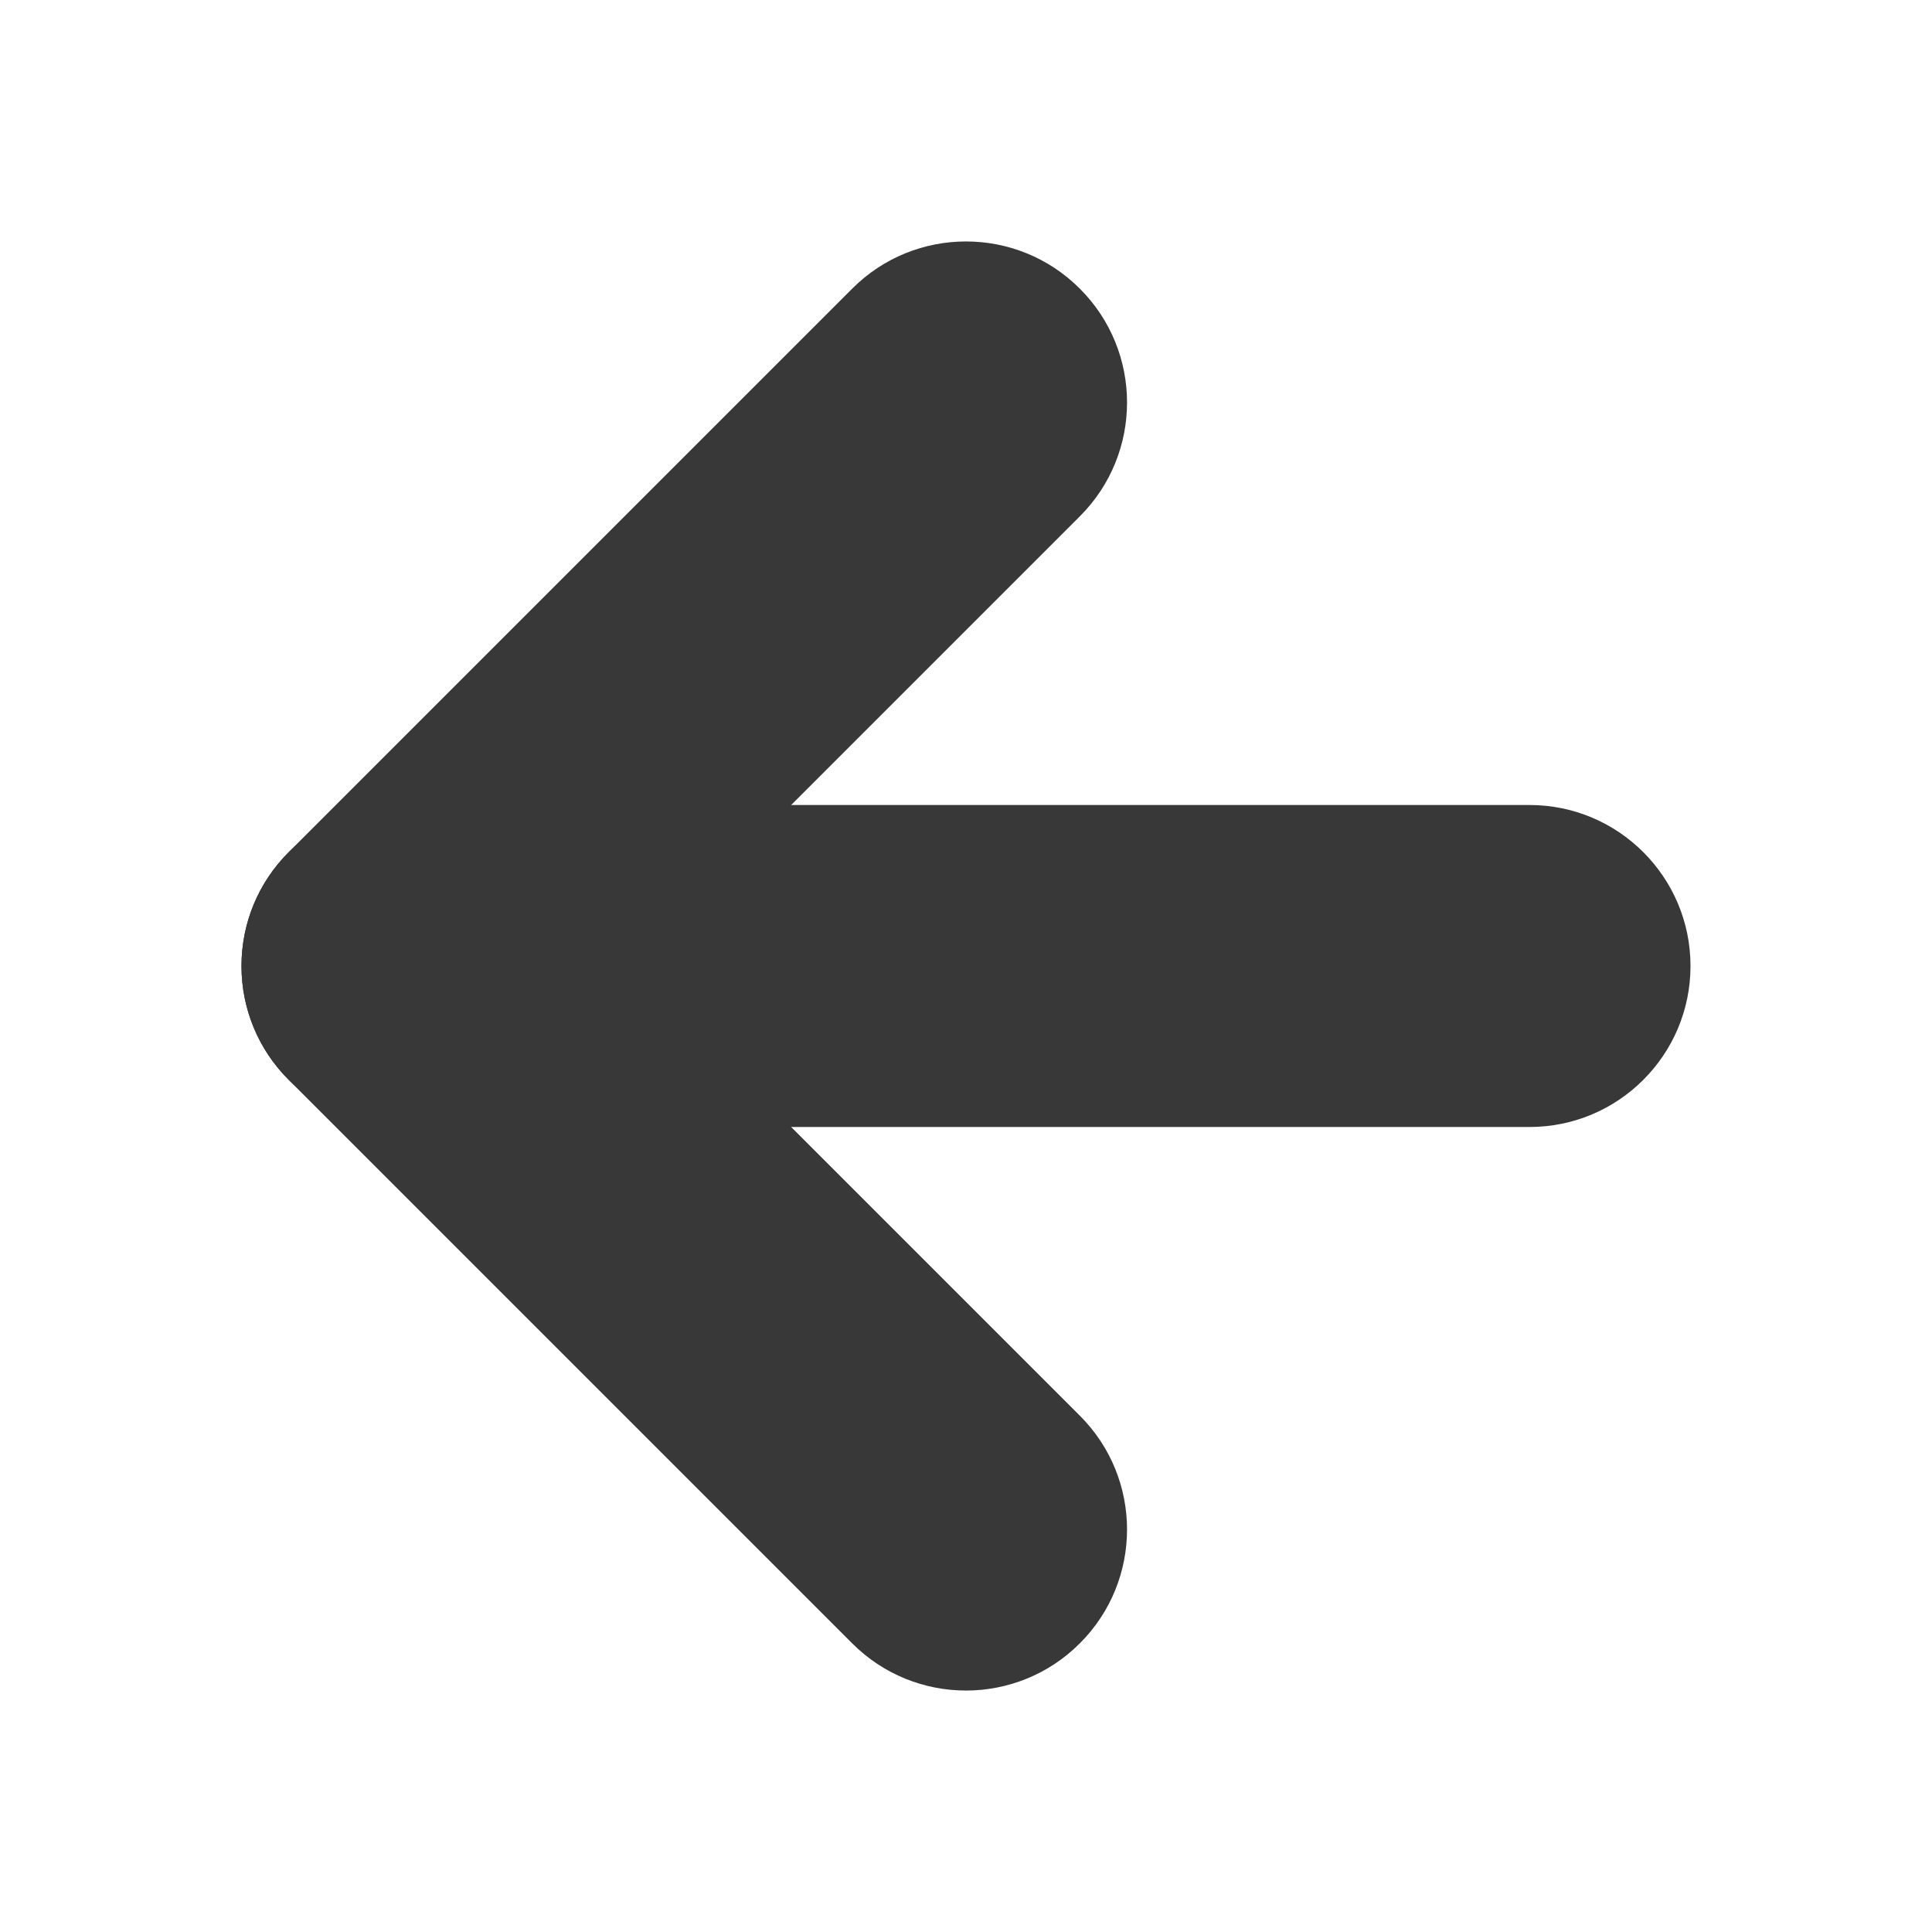
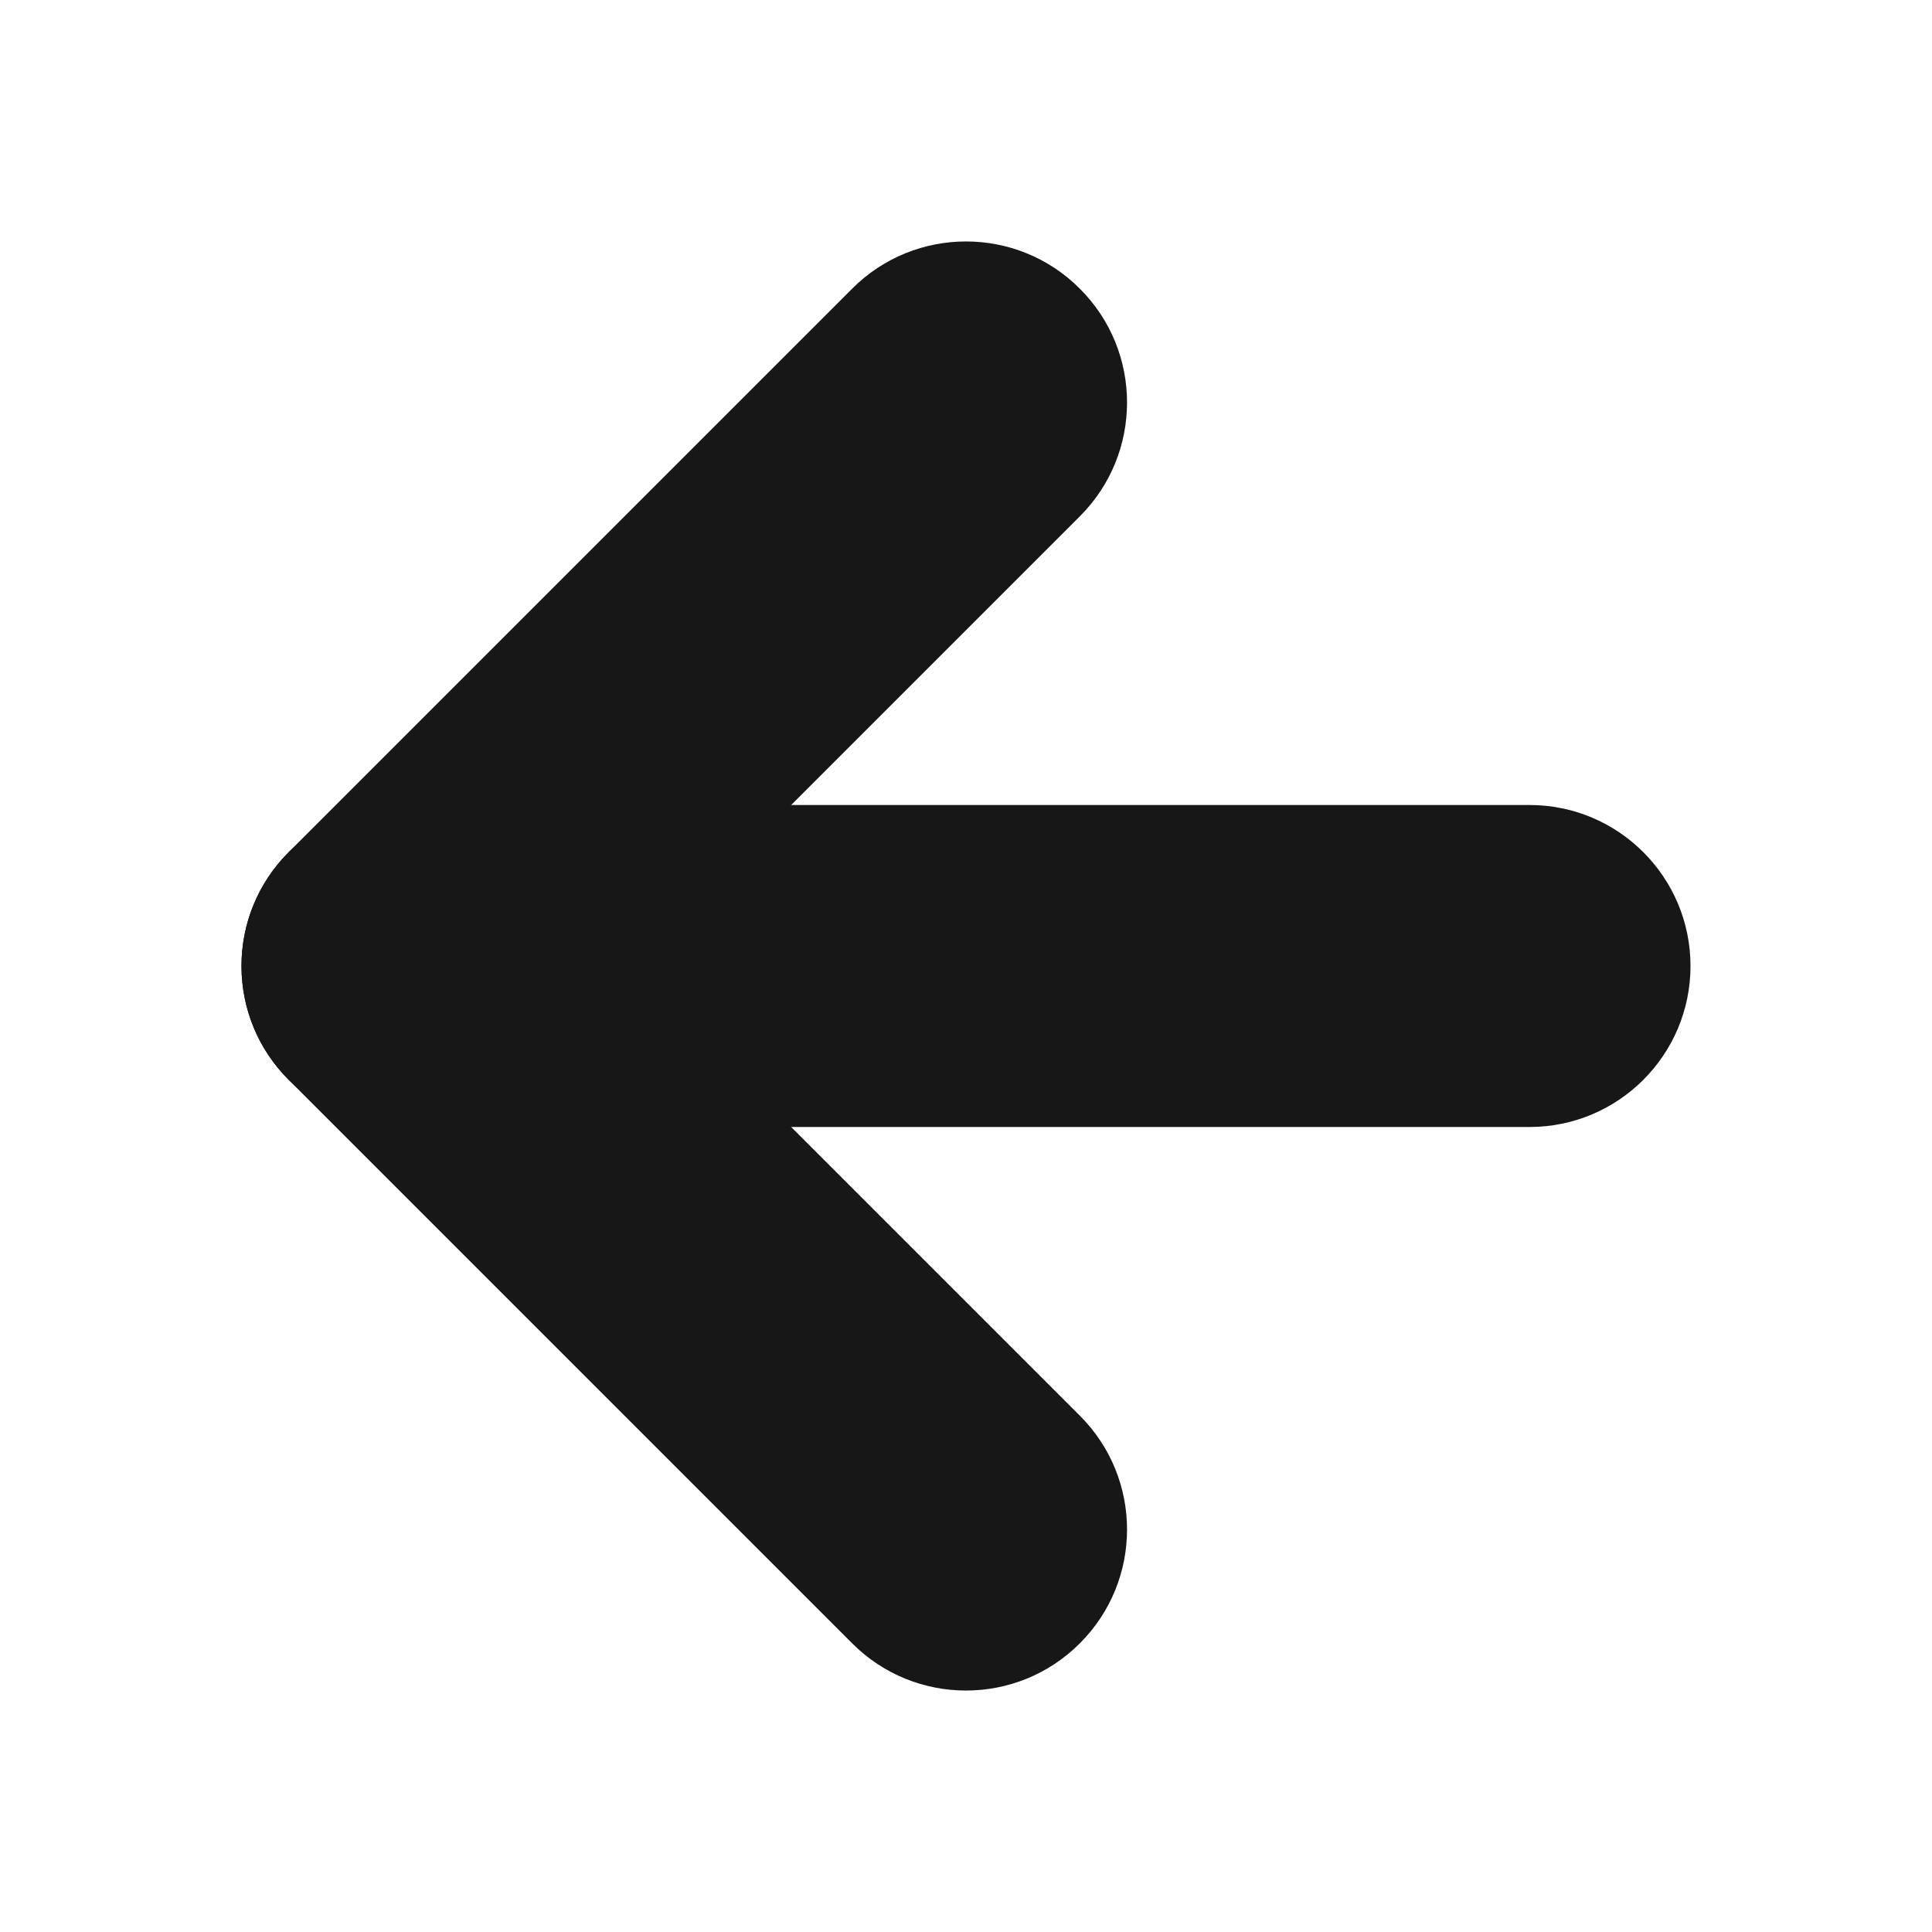
<svg xmlns="http://www.w3.org/2000/svg" width="12" height="12" viewBox="0 0 12 12" fill="none">
-   <path fill-rule="evenodd" clip-rule="evenodd" d="M1.5 6C1.5 5.448 1.948 5 2.5 5H9.5C10.052 5 10.5 5.448 10.5 6C10.5 6.552 10.052 7 9.5 7H2.5C1.948 7 1.5 6.552 1.5 6Z" fill="#383838" />
-   <path fill-rule="evenodd" clip-rule="evenodd" d="M6.707 1.793C7.098 2.183 7.098 2.817 6.707 3.207L3.914 6L6.707 8.793C7.098 9.183 7.098 9.817 6.707 10.207C6.317 10.598 5.683 10.598 5.293 10.207L1.793 6.707C1.402 6.317 1.402 5.683 1.793 5.293L5.293 1.793C5.683 1.402 6.317 1.402 6.707 1.793Z" fill="#383838" />
+   <path fill-rule="evenodd" clip-rule="evenodd" d="M1.5 6C1.5 5.448 1.948 5 2.5 5H9.5C10.052 5 10.5 5.448 10.5 6C10.5 6.552 10.052 7 9.5 7H2.5C1.948 7 1.5 6.552 1.5 6Z" fill="#171717" />
+   <path fill-rule="evenodd" clip-rule="evenodd" d="M6.707 1.793C7.098 2.183 7.098 2.817 6.707 3.207L3.914 6L6.707 8.793C7.098 9.183 7.098 9.817 6.707 10.207C6.317 10.598 5.683 10.598 5.293 10.207L1.793 6.707C1.402 6.317 1.402 5.683 1.793 5.293L5.293 1.793C5.683 1.402 6.317 1.402 6.707 1.793Z" fill="#171717" />
</svg>
